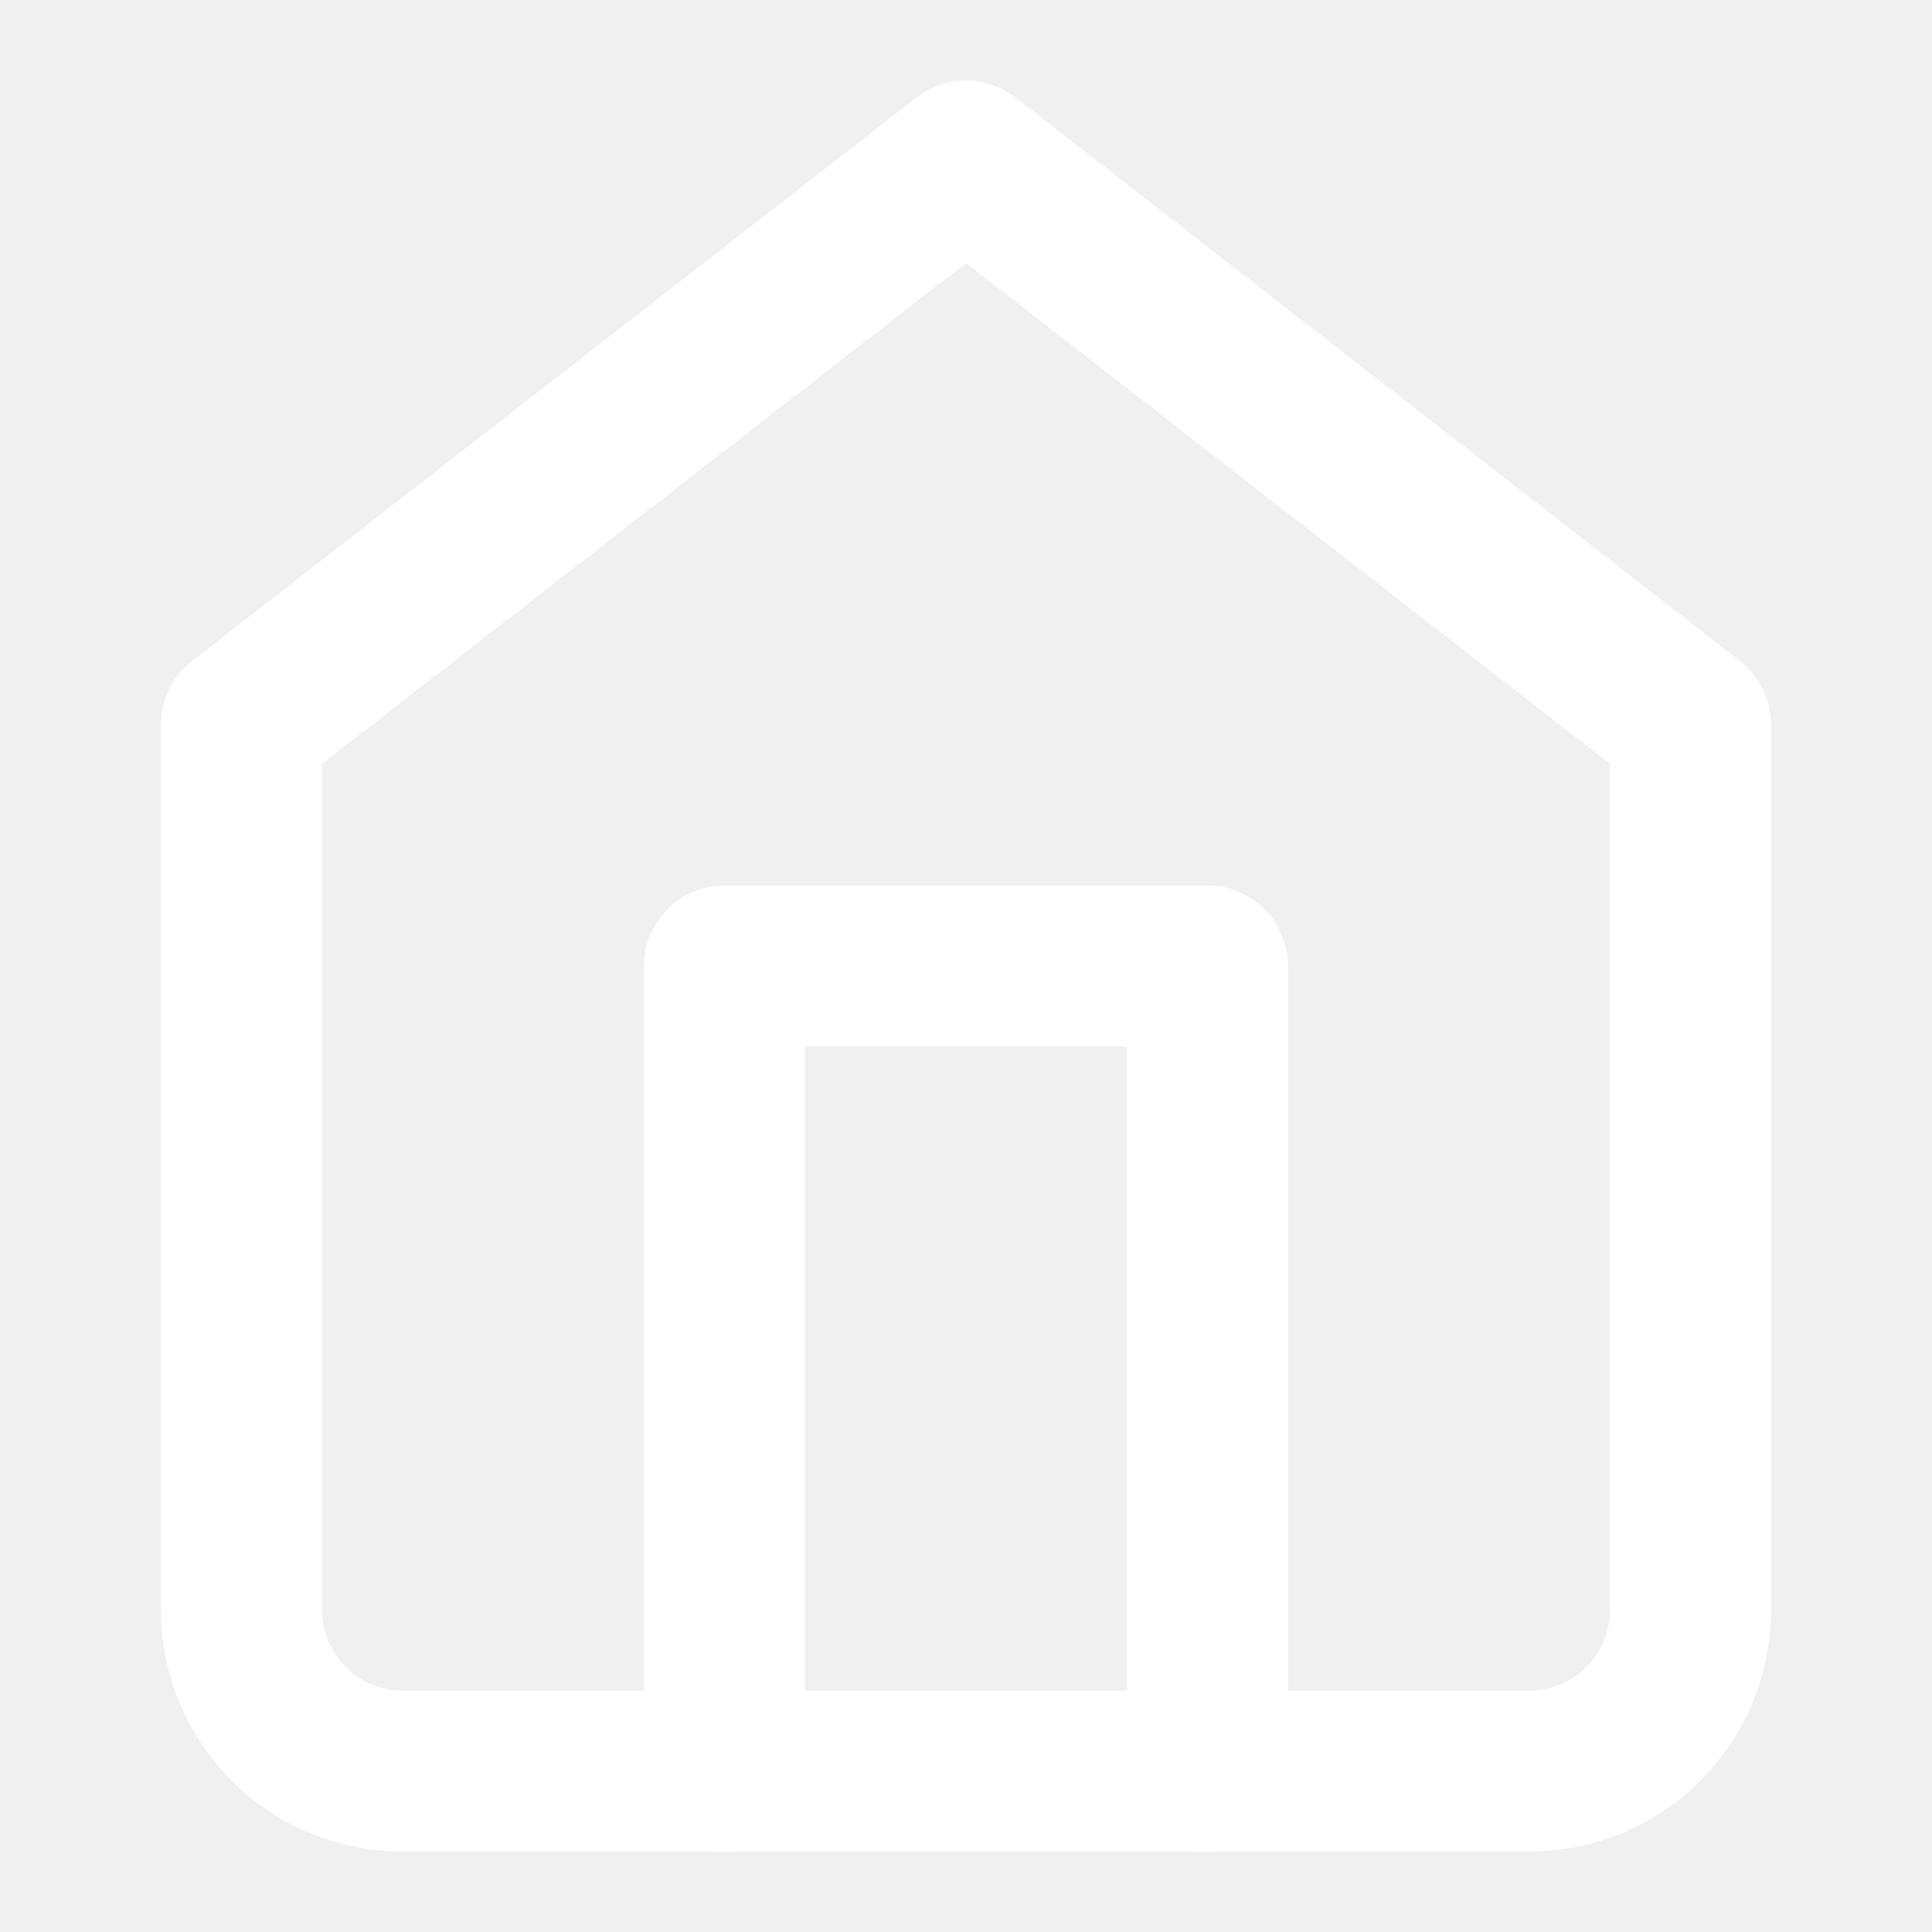
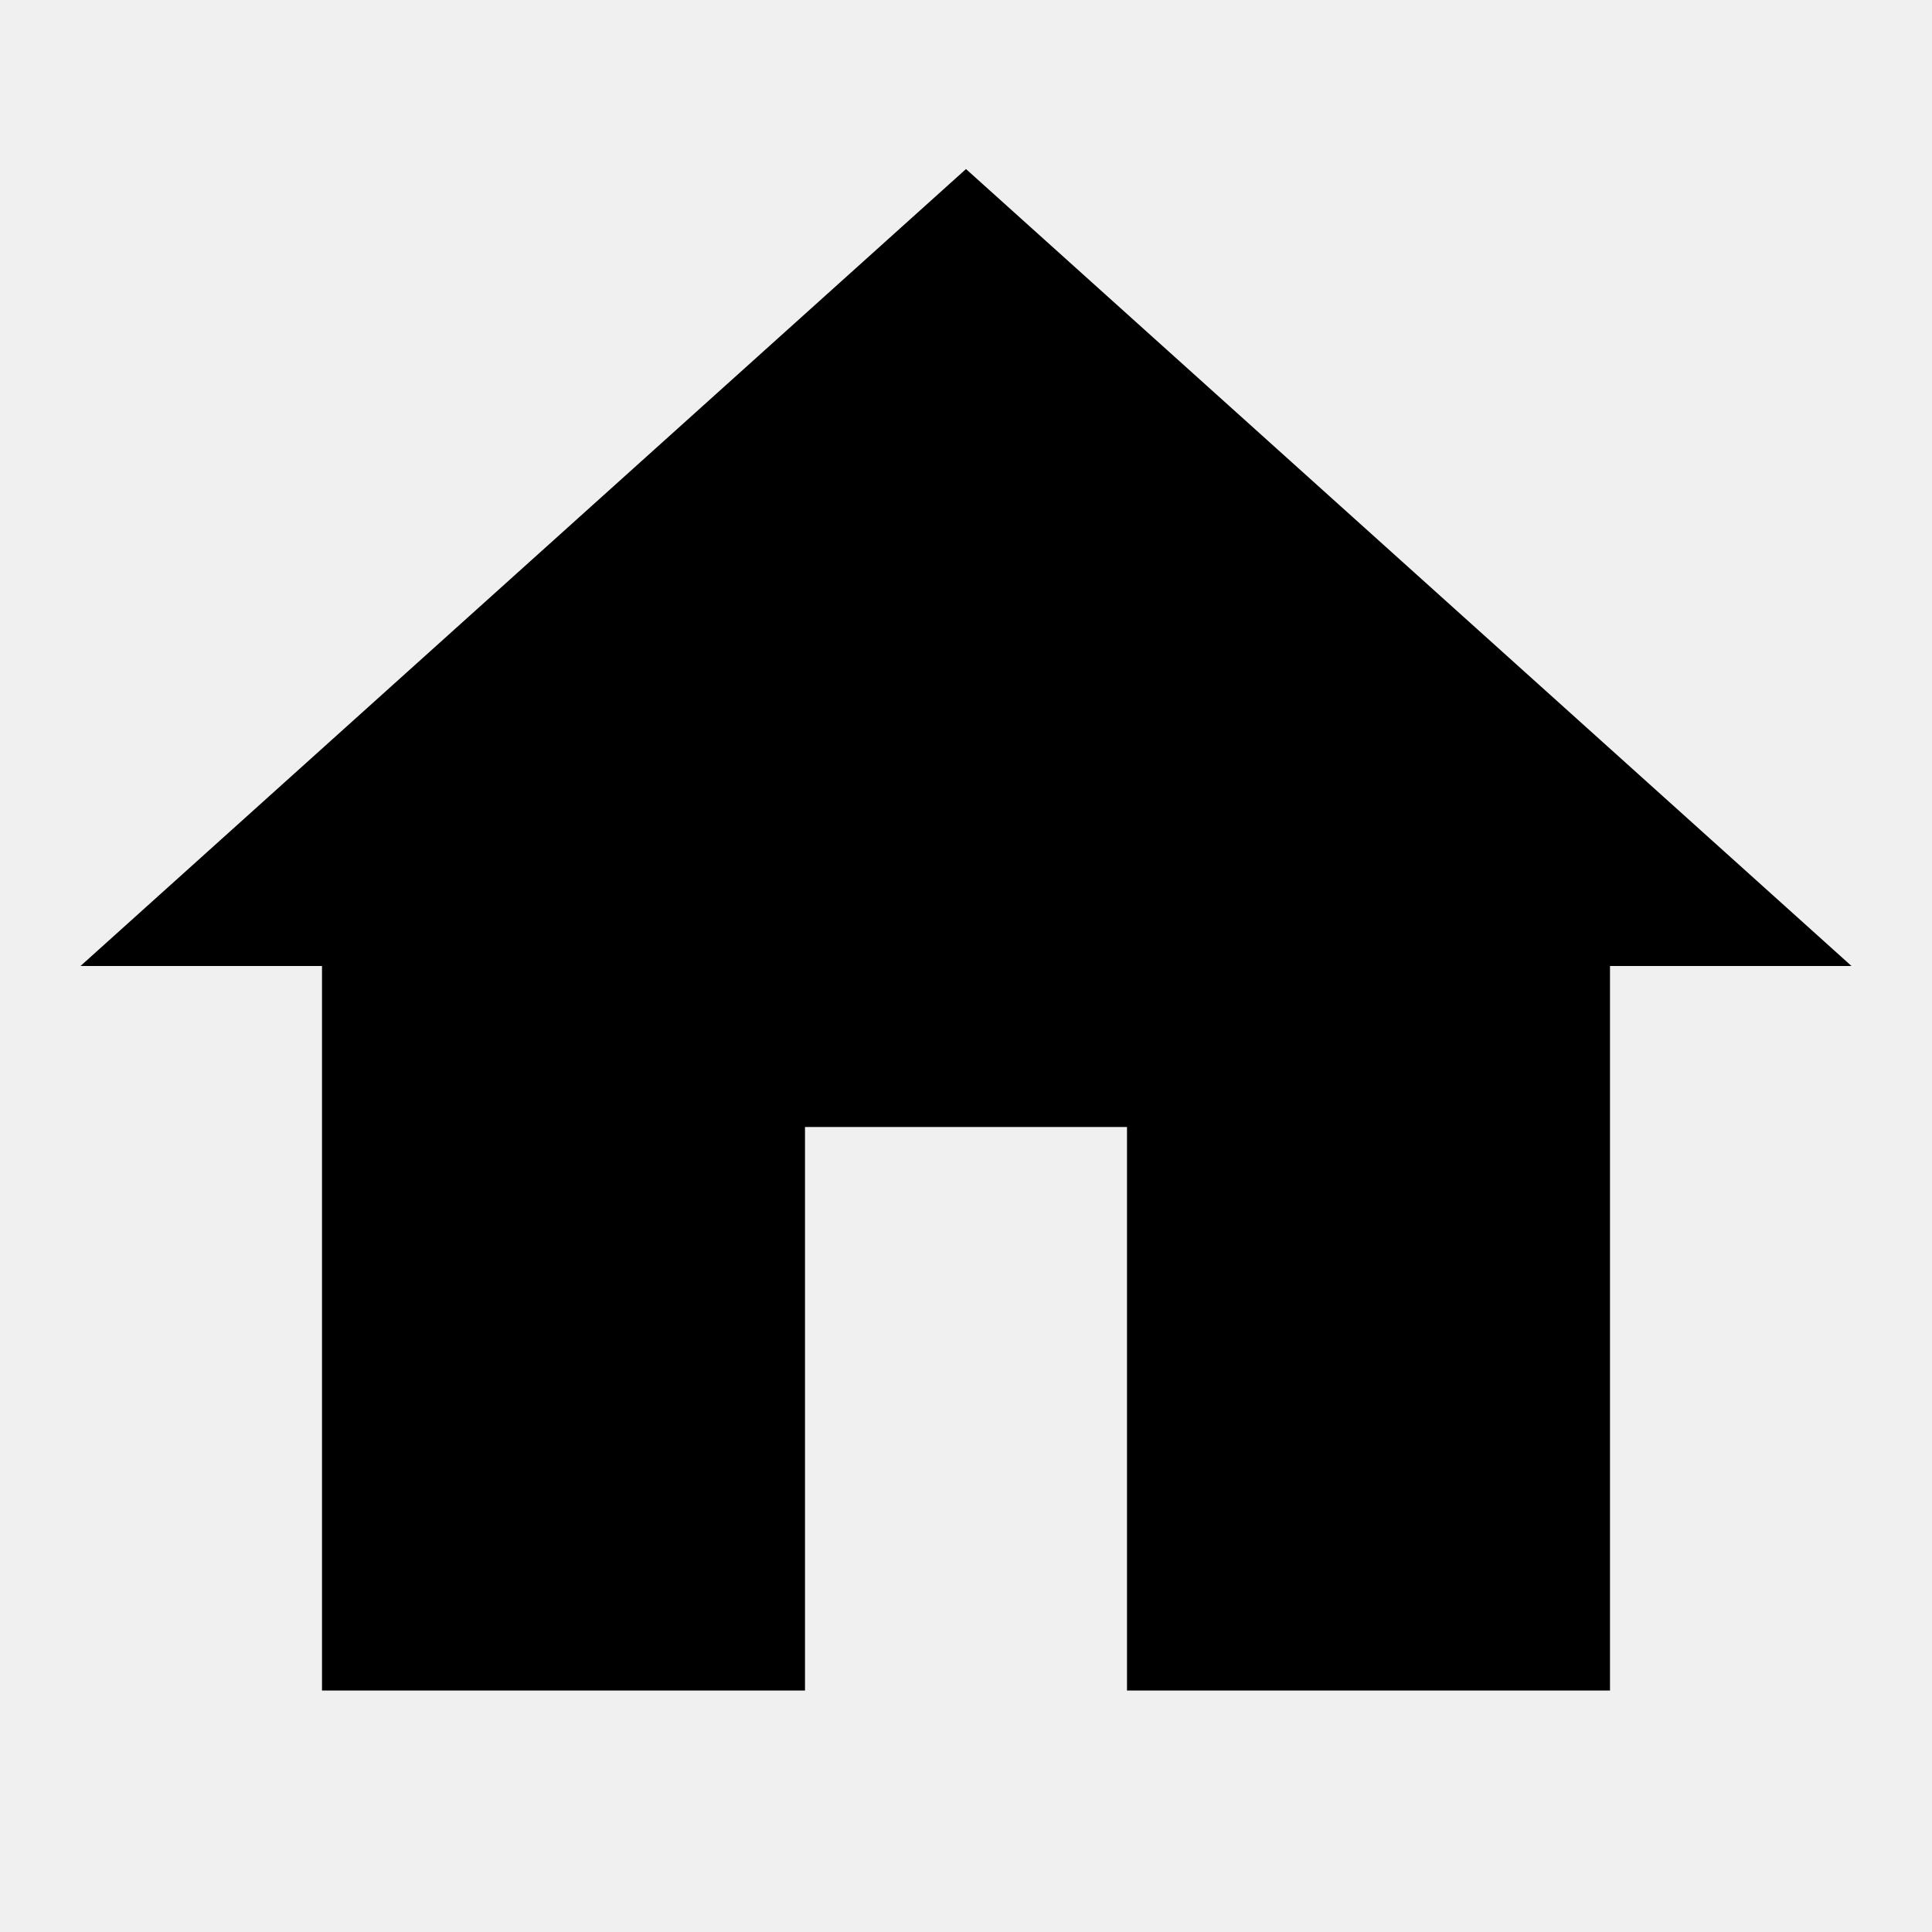
- <svg xmlns="http://www.w3.org/2000/svg" width="24" height="24" viewBox="0 0 24 24" fill="none" stroke="white" stroke-width="2" stroke-linecap="round" stroke-linejoin="round" class="feather feather-home">
-   <path d="M3 9l9-7 9 7v11a2 2 0 0 1-2 2H5a2 2 0 0 1-2-2z" />
-   <polyline points="9 22 9 12 15 12 15 22" />
+ <svg xmlns="http://www.w3.org/2000/svg" fill="#000000" viewBox="0 0 24 24" width="24px" height="24px">
+   <path d="M 12 2.1 L 1 12 L 4 12 L 4 21 L 10 21 L 10 14 L 14 14 L 14 21 L 20 21 L 20 12 L 23 12 L 12 2.1 z" />
</svg>
